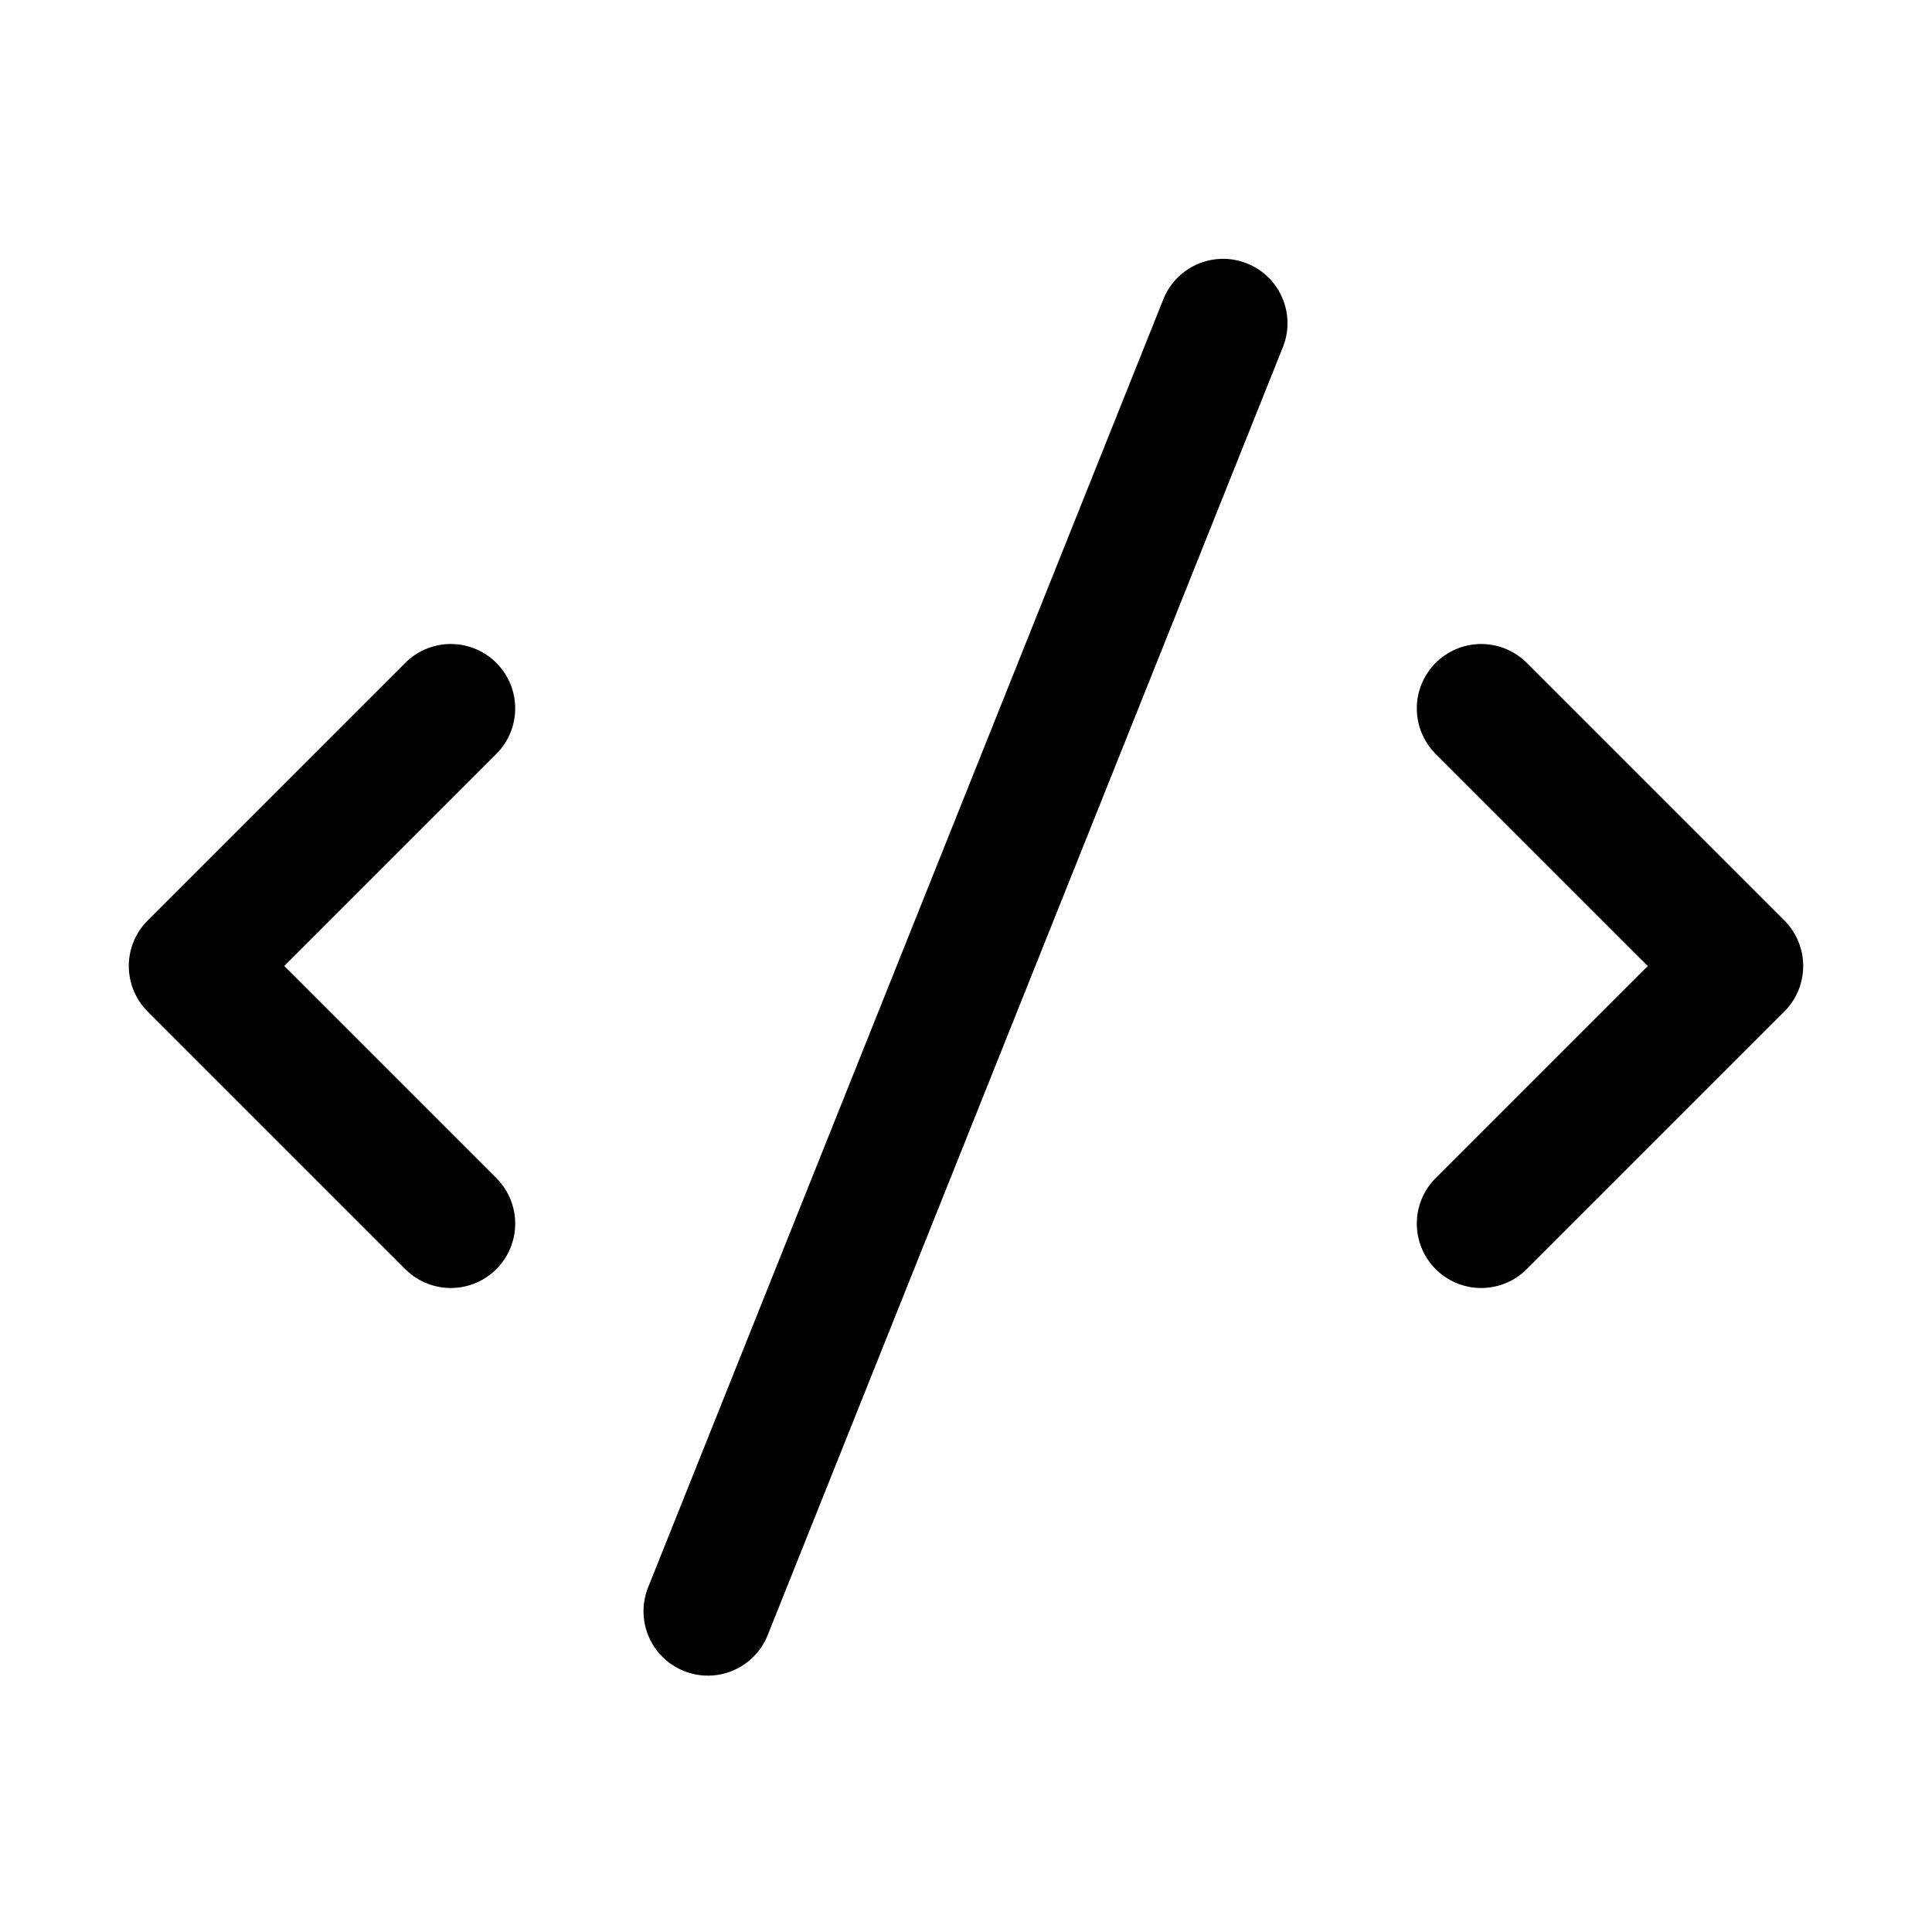
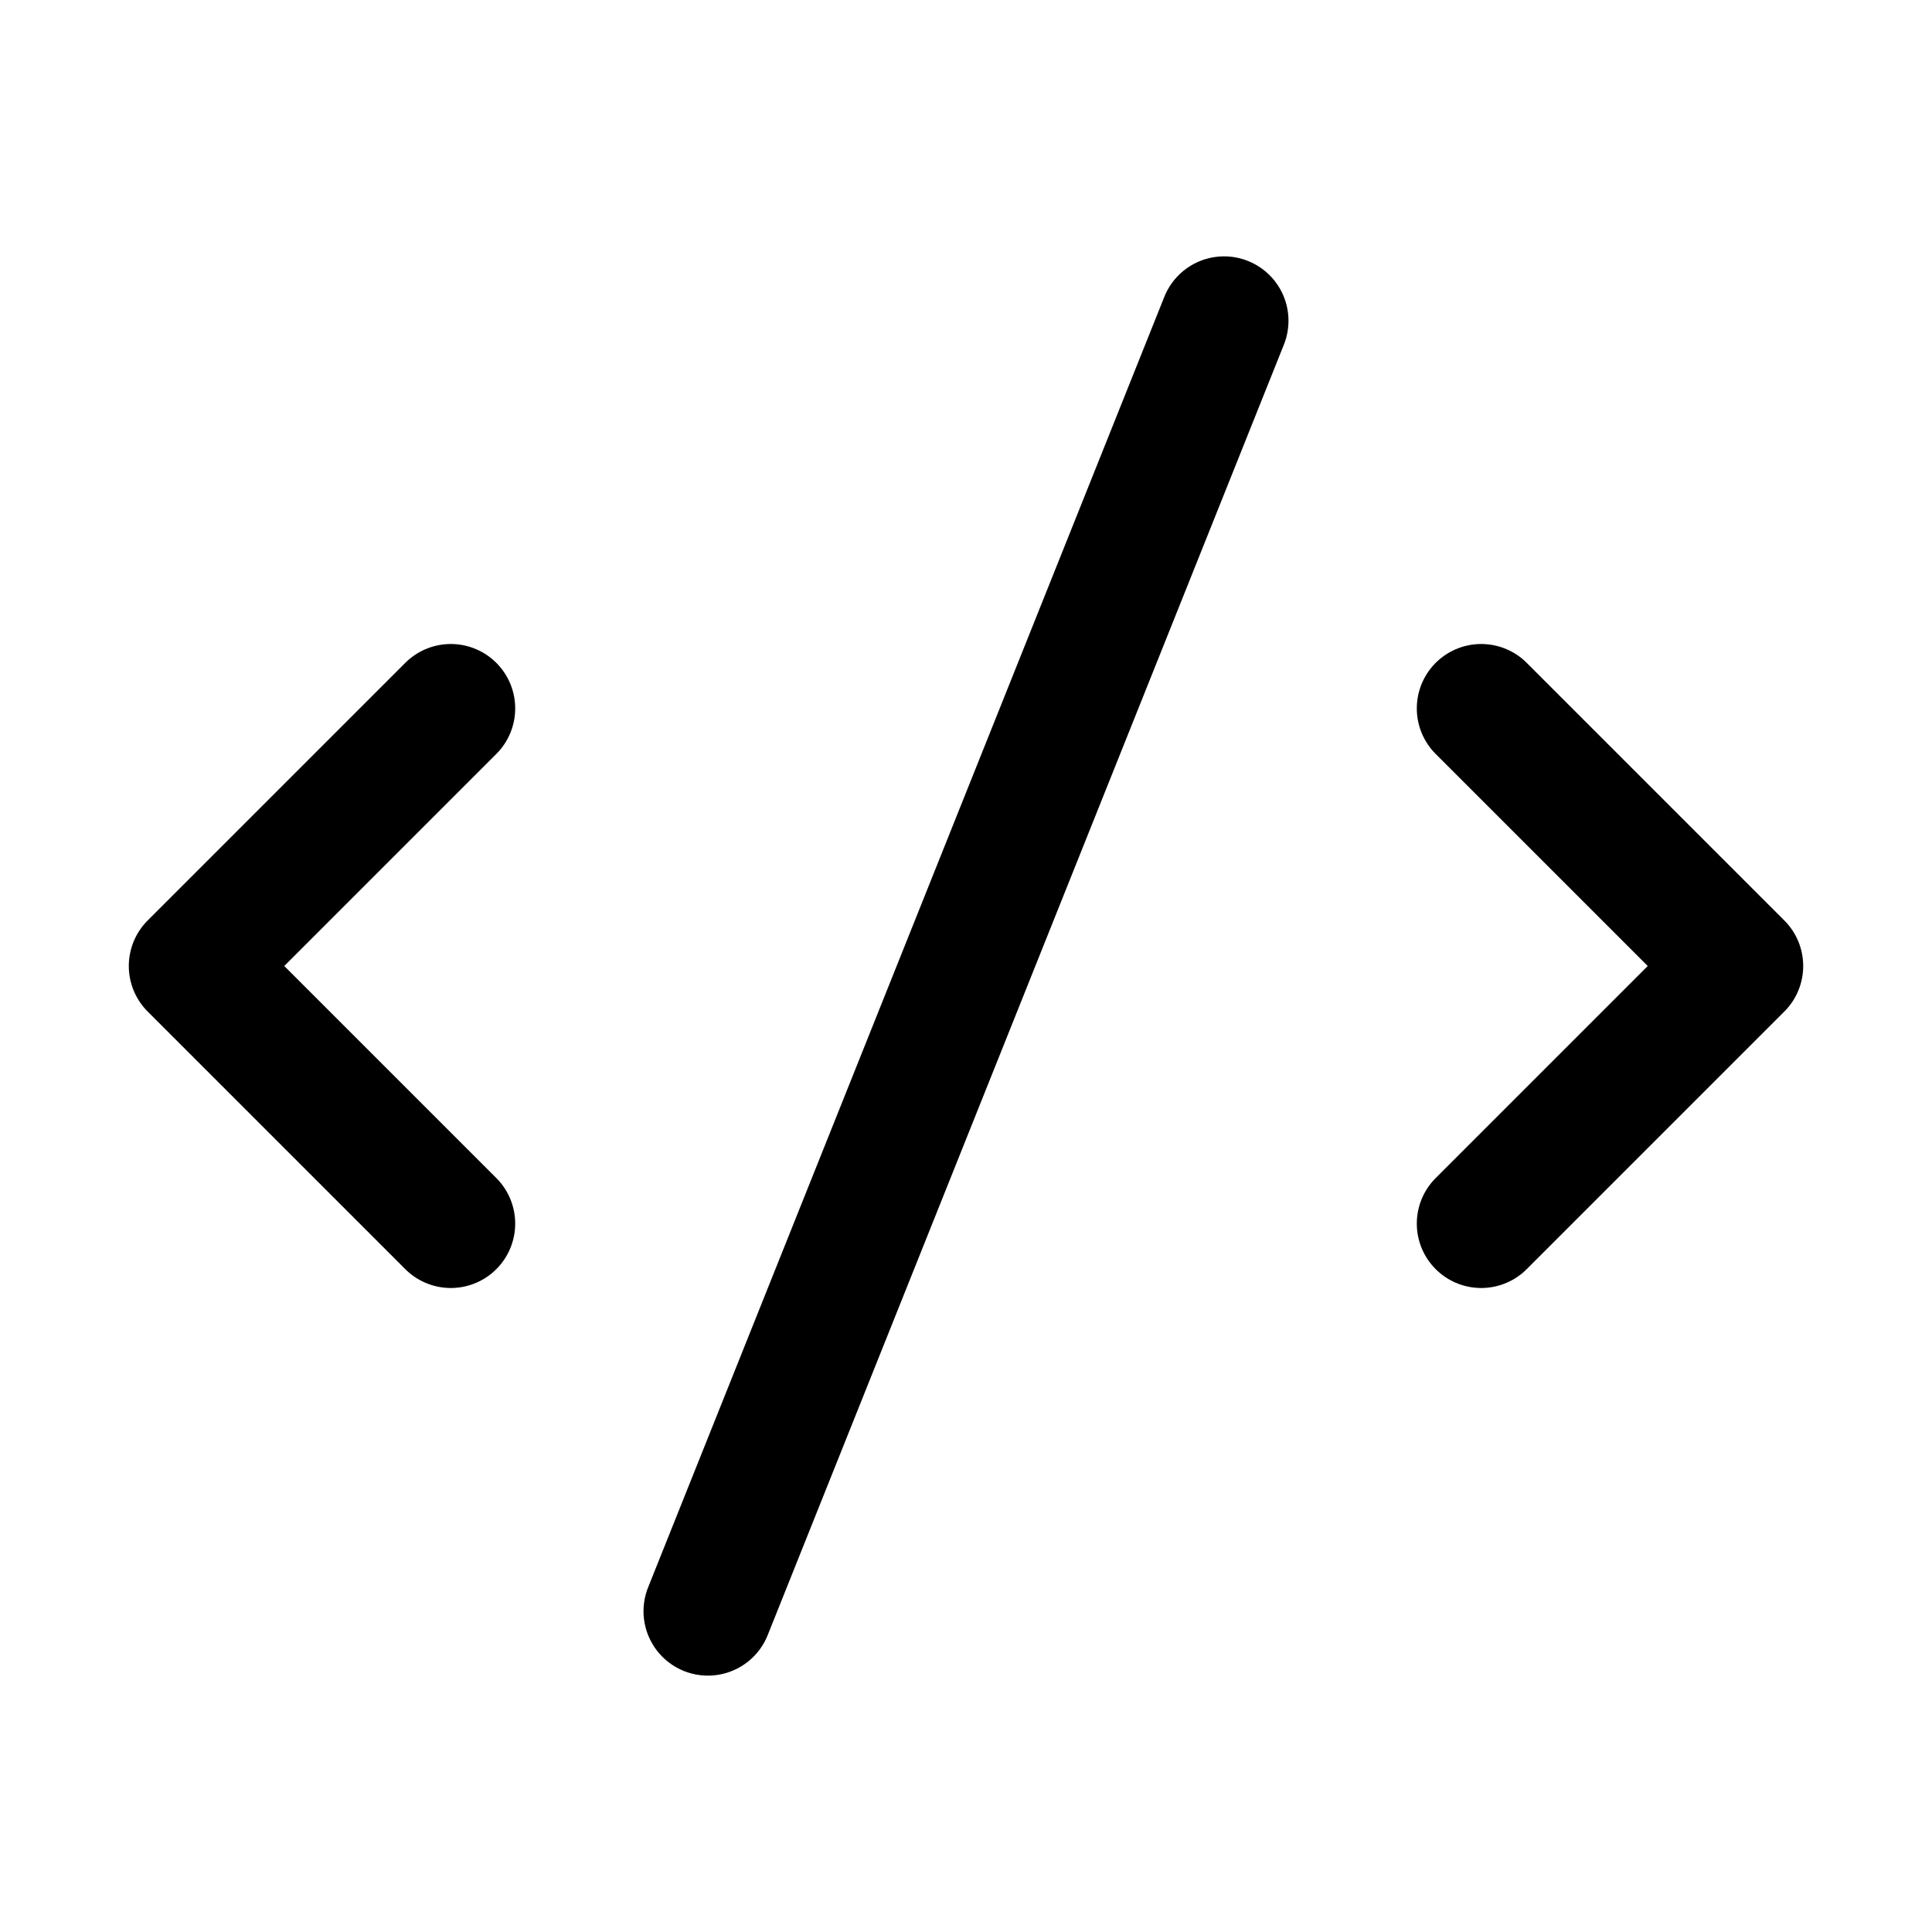
<svg xmlns="http://www.w3.org/2000/svg" width="15" height="15" fill="none">
  <path d="M3.5 5.5l-2 2 2 2M11.5 5.5l2 2-2 2" stroke="currentColor" stroke-linecap="round" stroke-linejoin="round" />
-   <path d="M5.036 12.314a.5.5 0 1 0 .928.372l-.928-.372zm4.928-9.628a.5.5 0 0 0-.928-.372l.928.372zm-4 10l4-10-.928-.372-4 10 .928.372z" fill="currentColor" />
+   <path d="M5.036 12.314a.5.5 0 1 0 .928.372l-.928-.372zm4.928-9.628a.5.5 0 1 0-.928-.372l.928.372zm-4 10l4-10-.928-.372-4 10 .928.372z" fill="currentColor" />
</svg>
